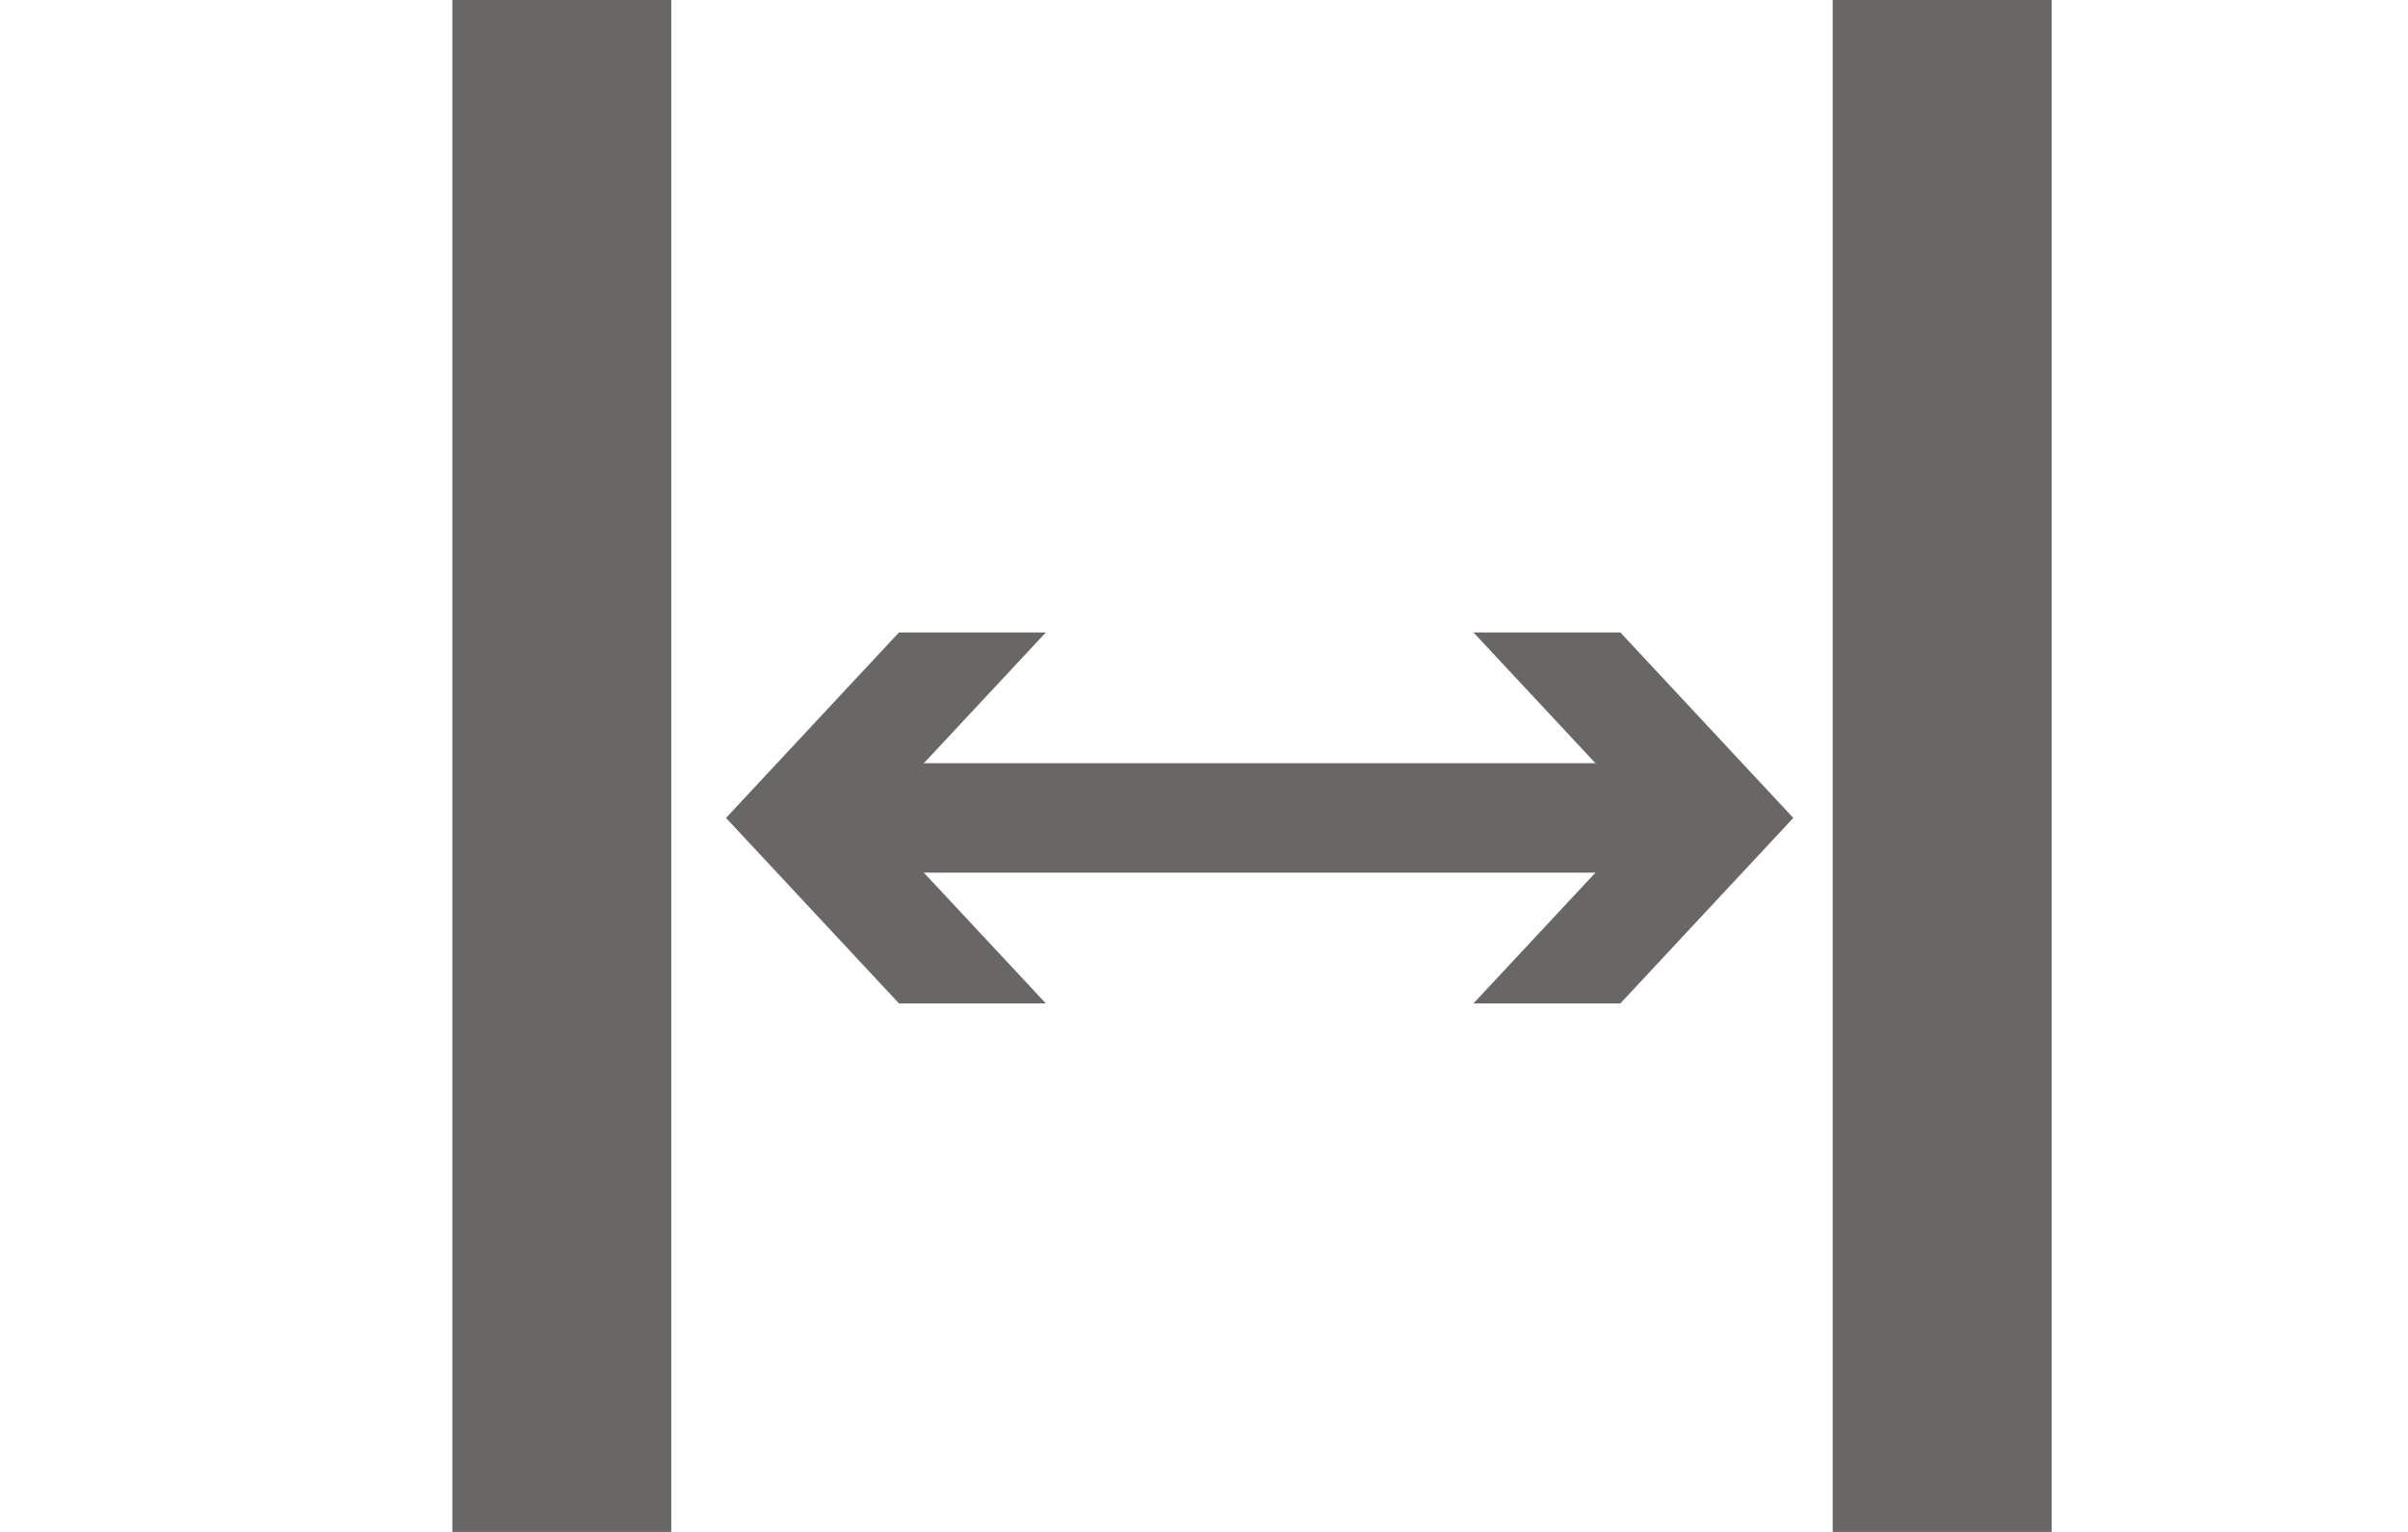
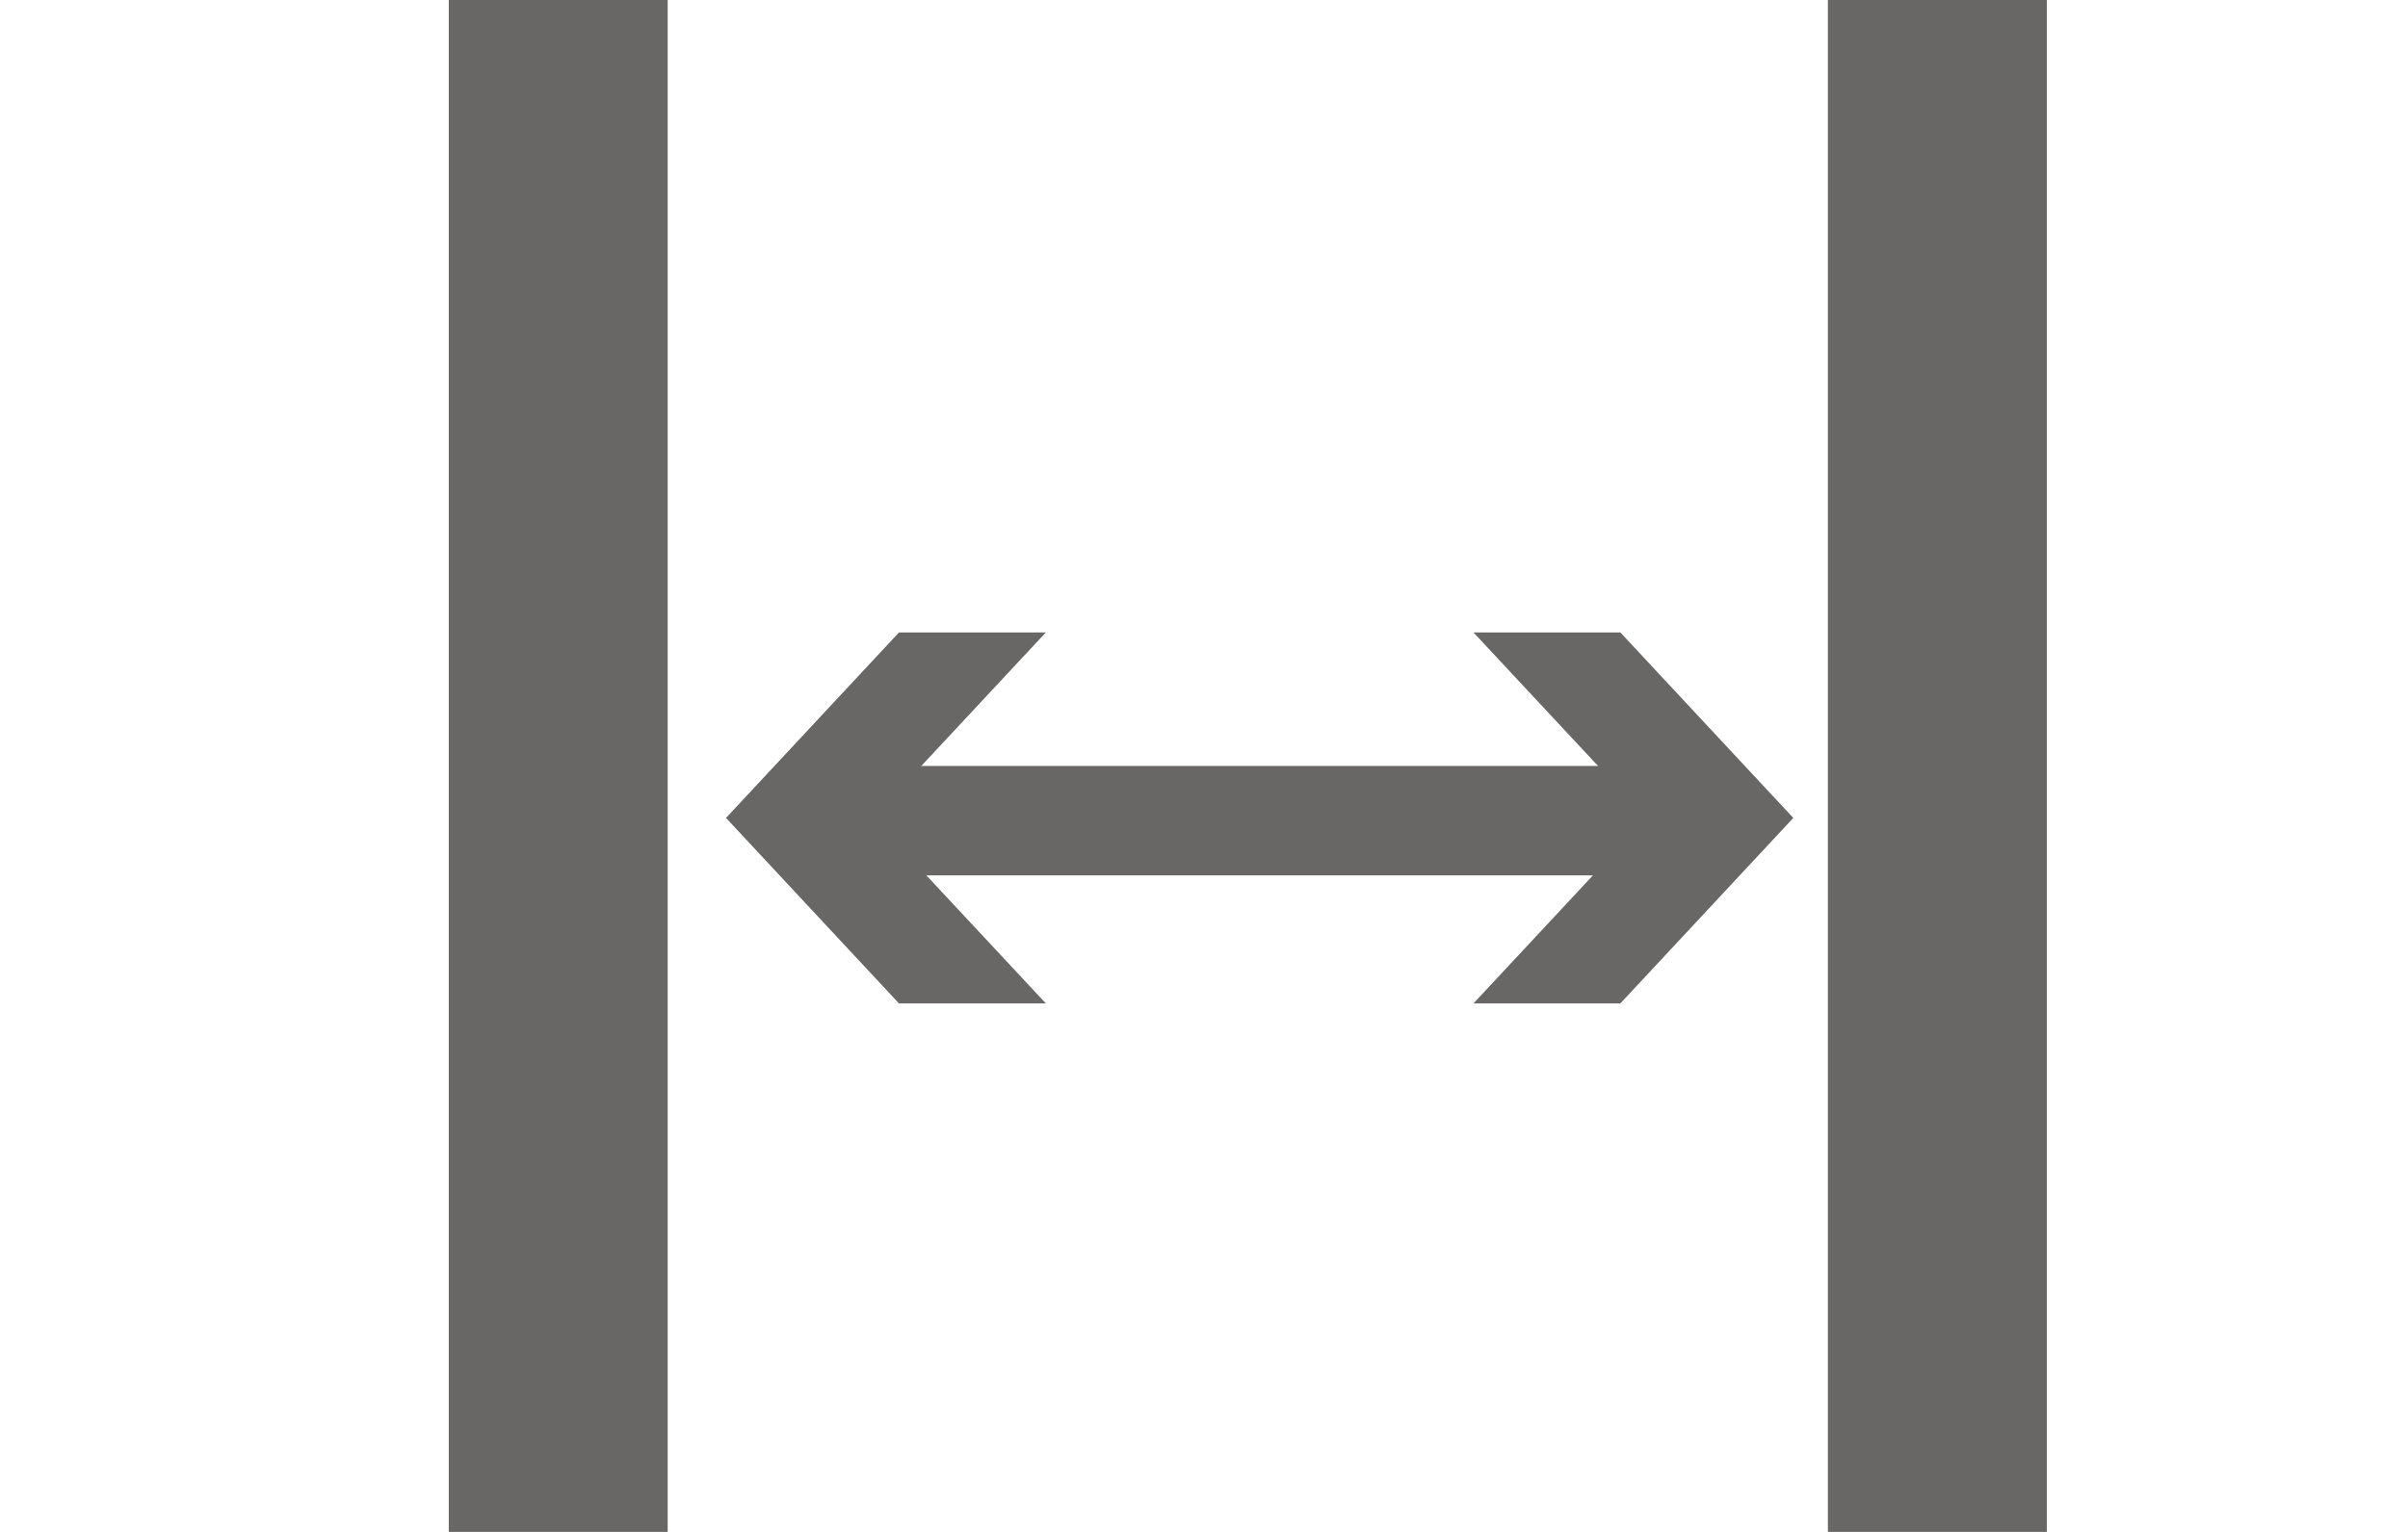
- <svg xmlns="http://www.w3.org/2000/svg" version="1.1" id="Ebene_1" x="0px" y="0px" width="22px" height="14px" viewBox="0 0 22 14" enable-background="new 0 0 22 14" xml:space="preserve">
-   <rect x="4.133" fill="#686766" width="2" height="14" />
-   <rect x="16.744" fill="#686766" width="2" height="14" />
+ <svg xmlns="http://www.w3.org/2000/svg" width="22" height="14" viewBox="0 0 22 14" style="enable-background:new 0 0 22 14">
+   <g style="fill:#686766">
+     <rect x="4.1" width="2" height="14" />
+     <rect x="16.7" width="2" height="14" />
+   </g>
  <g>
    <g>
-       <line fill="none" stroke="#686766" stroke-miterlimit="10" x1="7.698" y1="7.475" x2="15.319" y2="7.475" />
+       <line x1="7.7" y1="7.5" x2="15.3" y2="7.5" style="fill:none;stroke-miterlimit:10;stroke:#686766" />
      <g>
-         <polygon fill="#686766" points="9.555,9.17 7.974,7.475 9.555,5.78 8.213,5.78 6.633,7.475 8.213,9.17    " />
+         <polygon points="9.555,9.17 7.974,7.475 9.555,5.78 8.213,5.78 6.633,7.475 8.213,9.17    " style="fill:#686766" />
      </g>
      <g>
-         <polygon fill="#686766" points="13.462,9.17 15.043,7.475 13.462,5.78 14.804,5.78 16.384,7.475 14.804,9.17    " />
+         <polygon points="13.462,9.17 15.043,7.475 13.462,5.78 14.804,5.78 16.384,7.475 14.804,9.17    " style="fill:#686766" />
      </g>
    </g>
  </g>
</svg>
